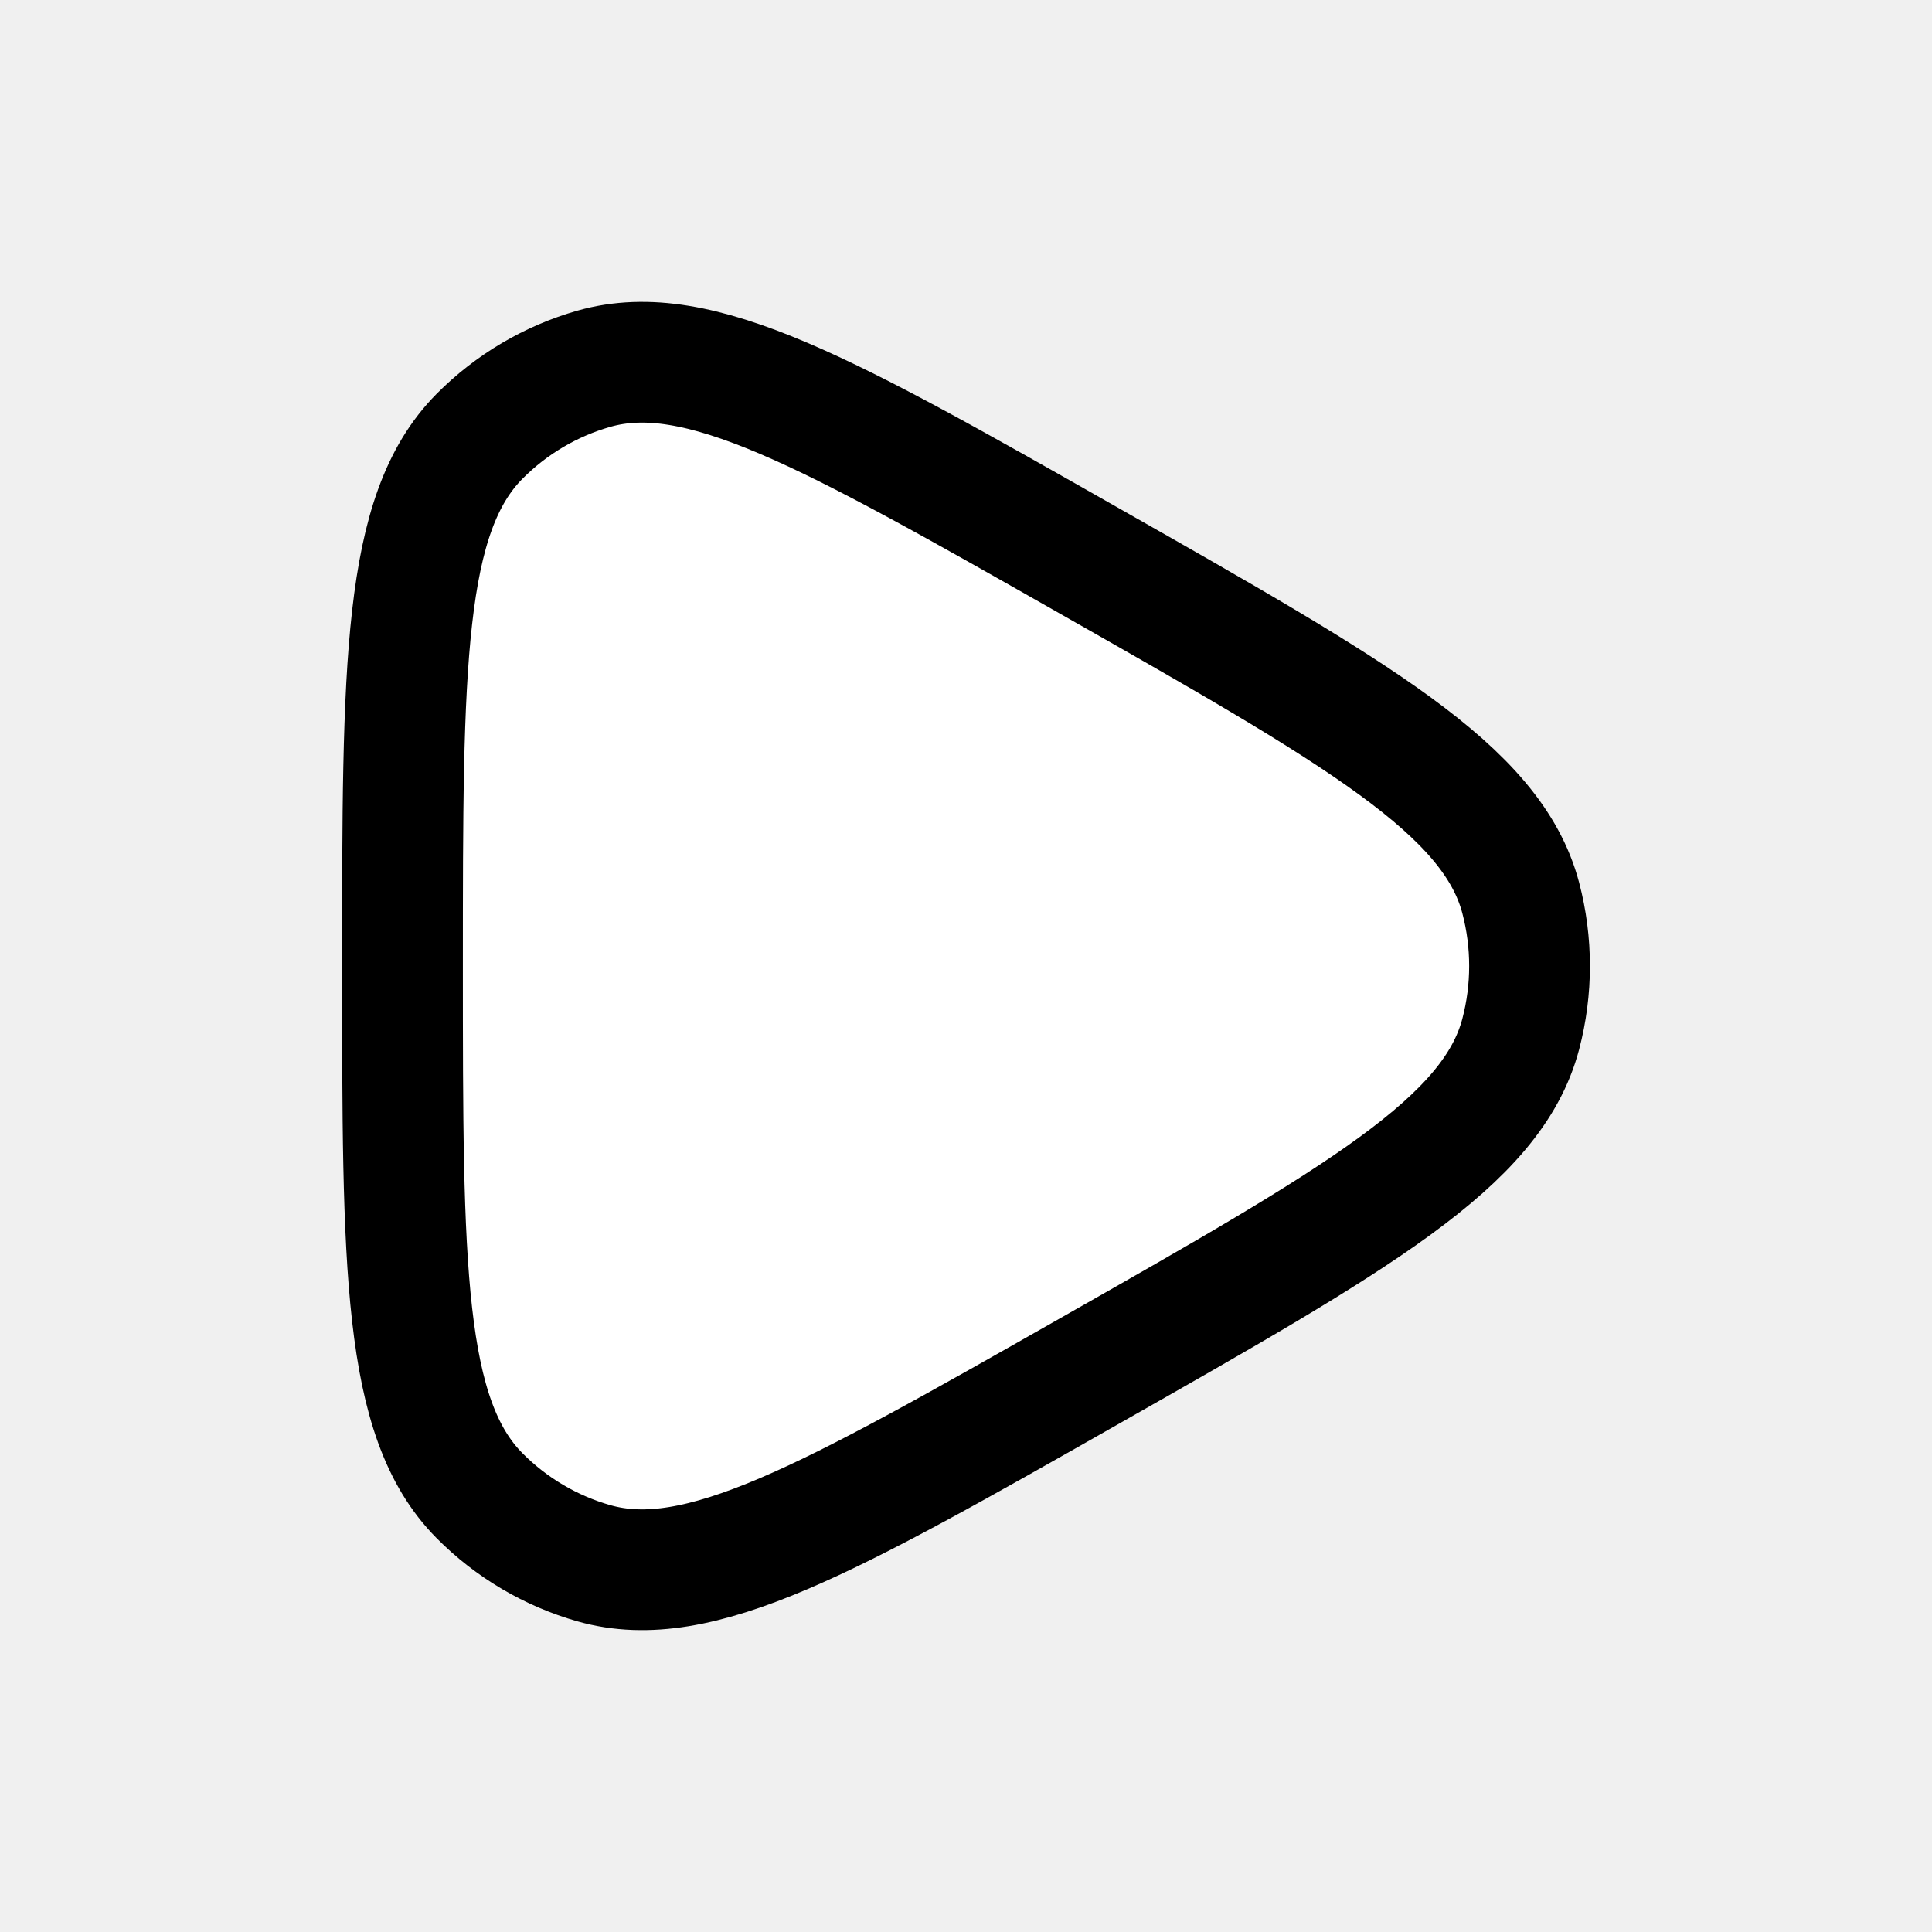
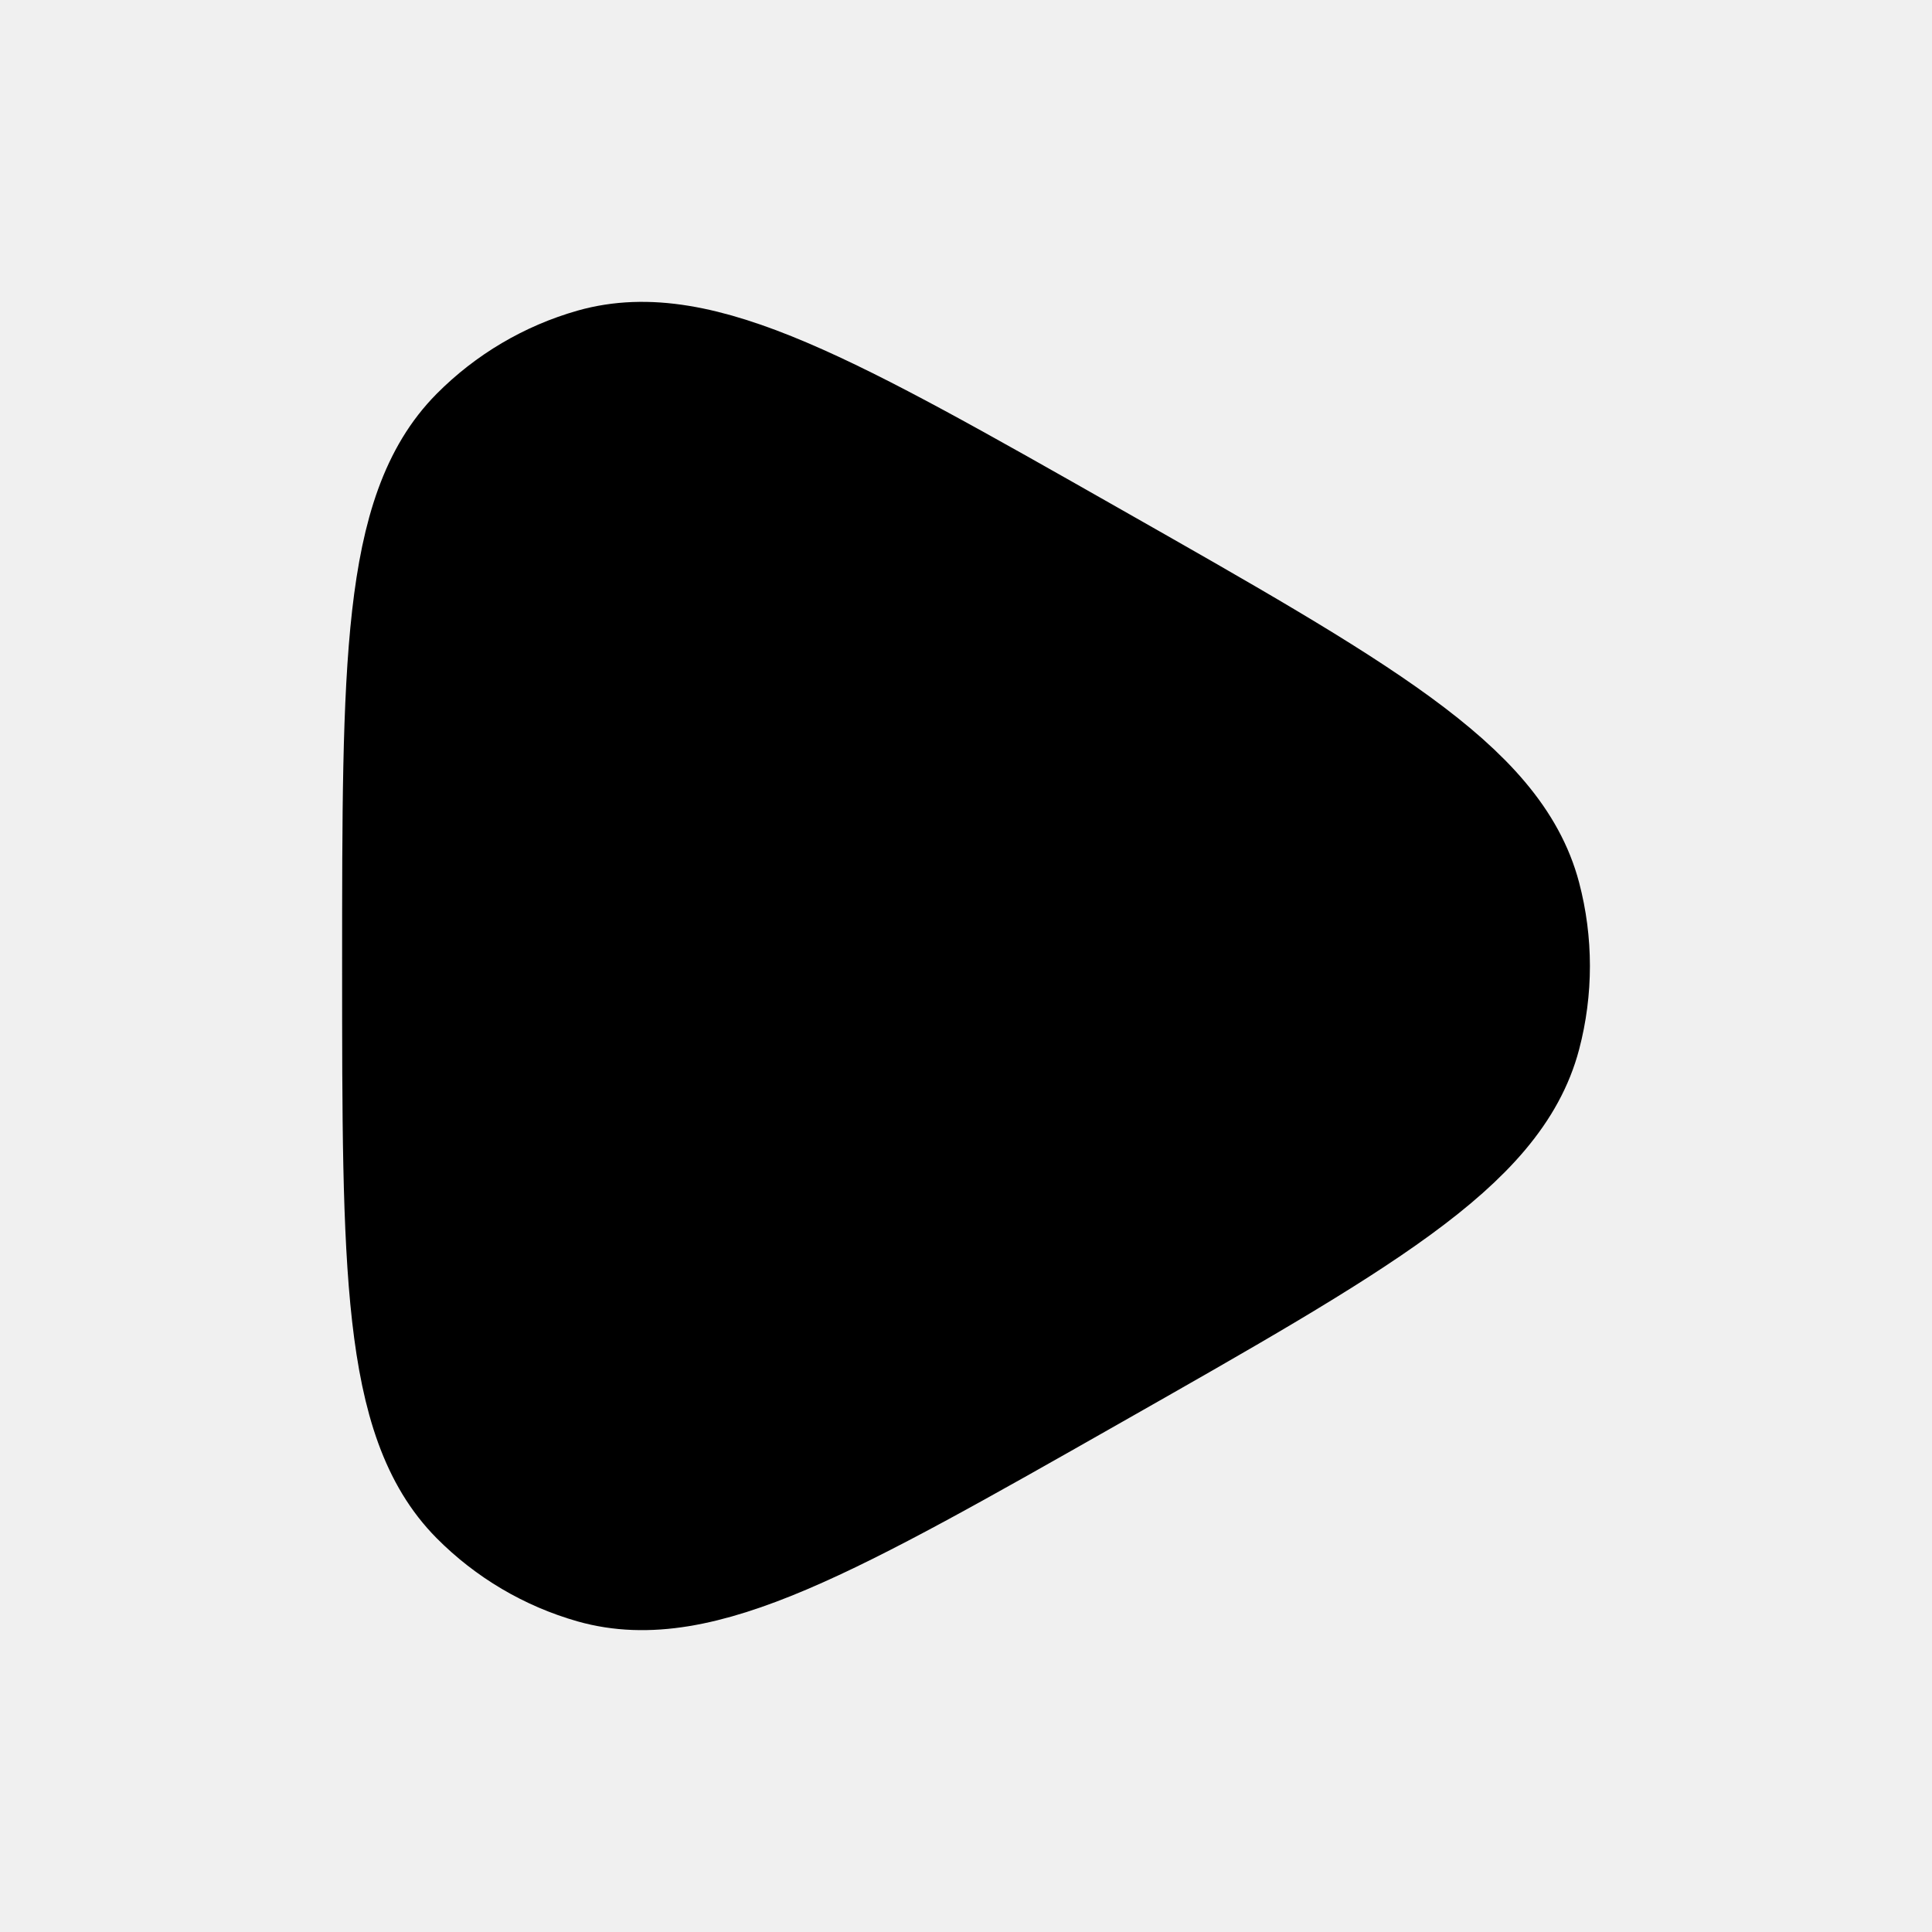
<svg xmlns="http://www.w3.org/2000/svg" viewBox="0 0 24 24" width="24" height="24" color="currentColor" fill="none" stroke="currentColor" stroke-width="1.5" stroke-linejoin="round">
-   <path d="M18.891 12.846C18.537 14.189 16.867 15.138 13.526 17.036C10.296 18.871 8.681 19.788 7.38 19.42C6.842 19.267 6.352 18.978 5.956 18.579C5 17.614 5 15.743 5 12C5 8.257 5 6.386 5.956 5.421C6.352 5.022 6.842 4.733 7.38 4.58C8.681 4.212 10.296 5.129 13.526 6.964C16.867 8.862 18.537 9.811 18.891 11.154C19.037 11.708 19.037 12.292 18.891 12.846Z" fill="white" />
+   <path d="M18.891 12.846C18.537 14.189 16.867 15.138 13.526 17.036C10.296 18.871 8.681 19.788 7.38 19.42C6.842 19.267 6.352 18.978 5.956 18.579C5 17.614 5 15.743 5 12C5 8.257 5 6.386 5.956 5.421C6.352 5.022 6.842 4.733 7.38 4.58C8.681 4.212 10.296 5.129 13.526 6.964C16.867 8.862 18.537 9.811 18.891 11.154C19.037 11.708 19.037 12.292 18.891 12.846Z" fill="black" />
</svg>
